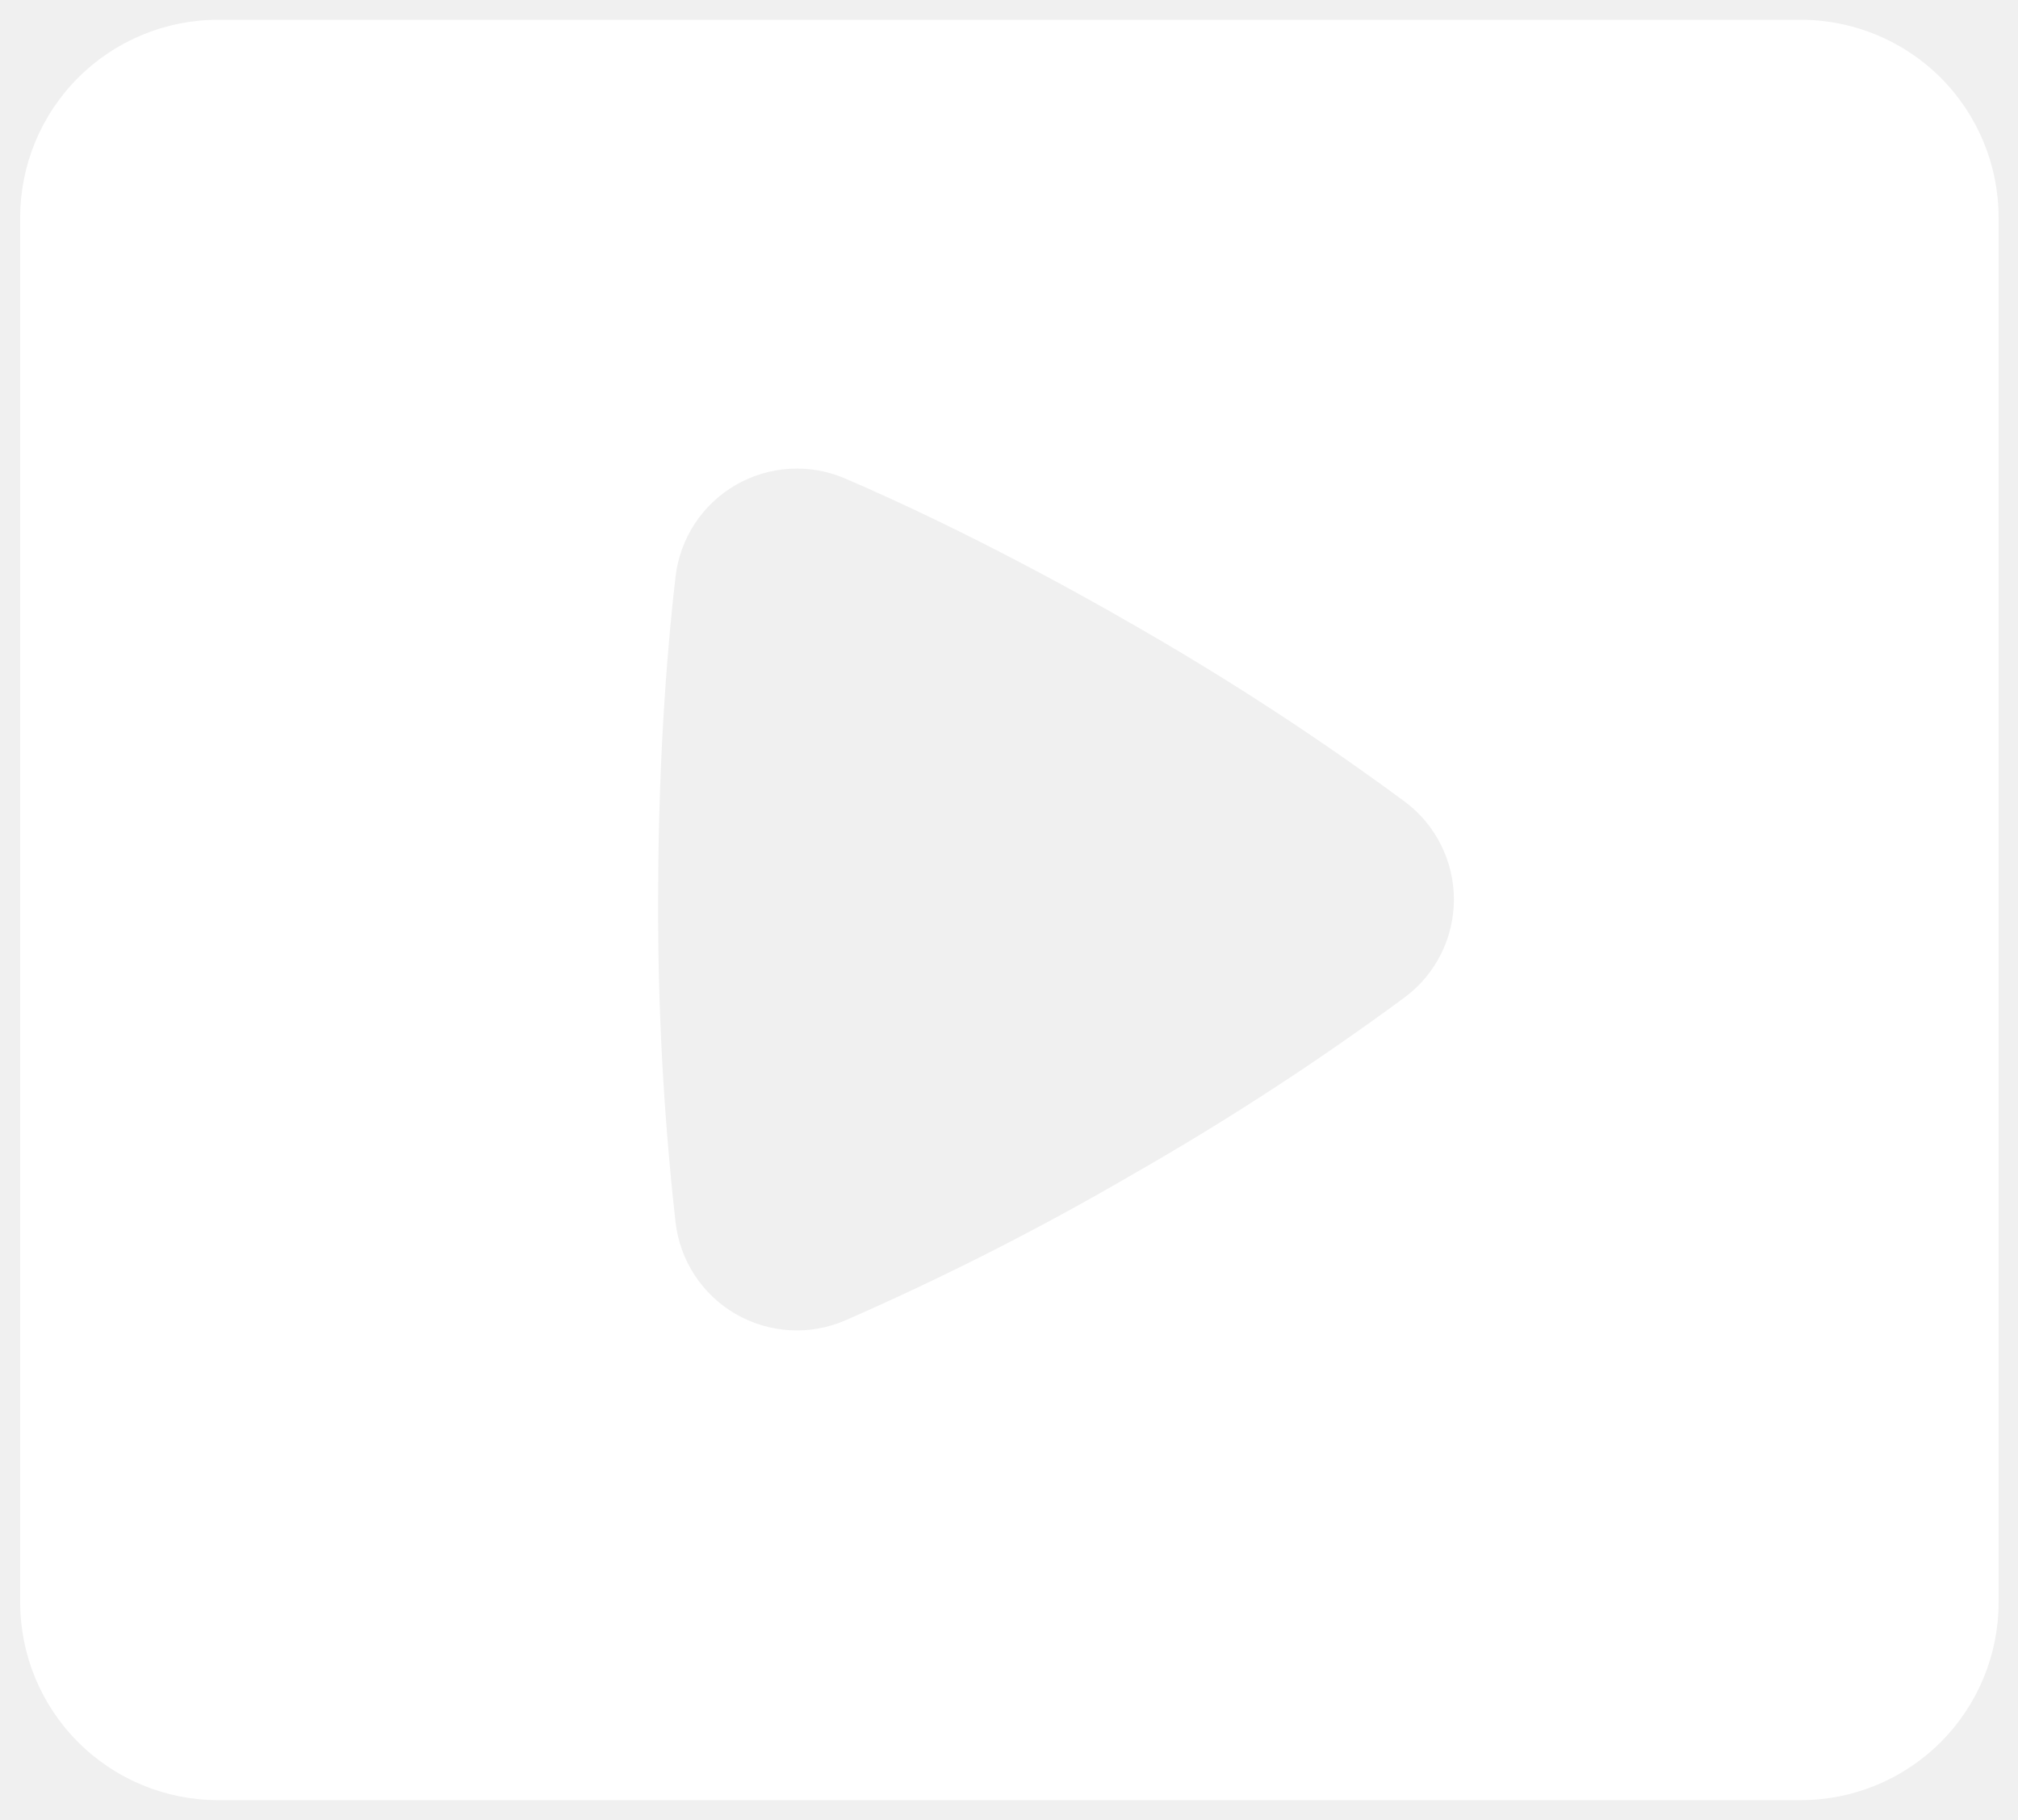
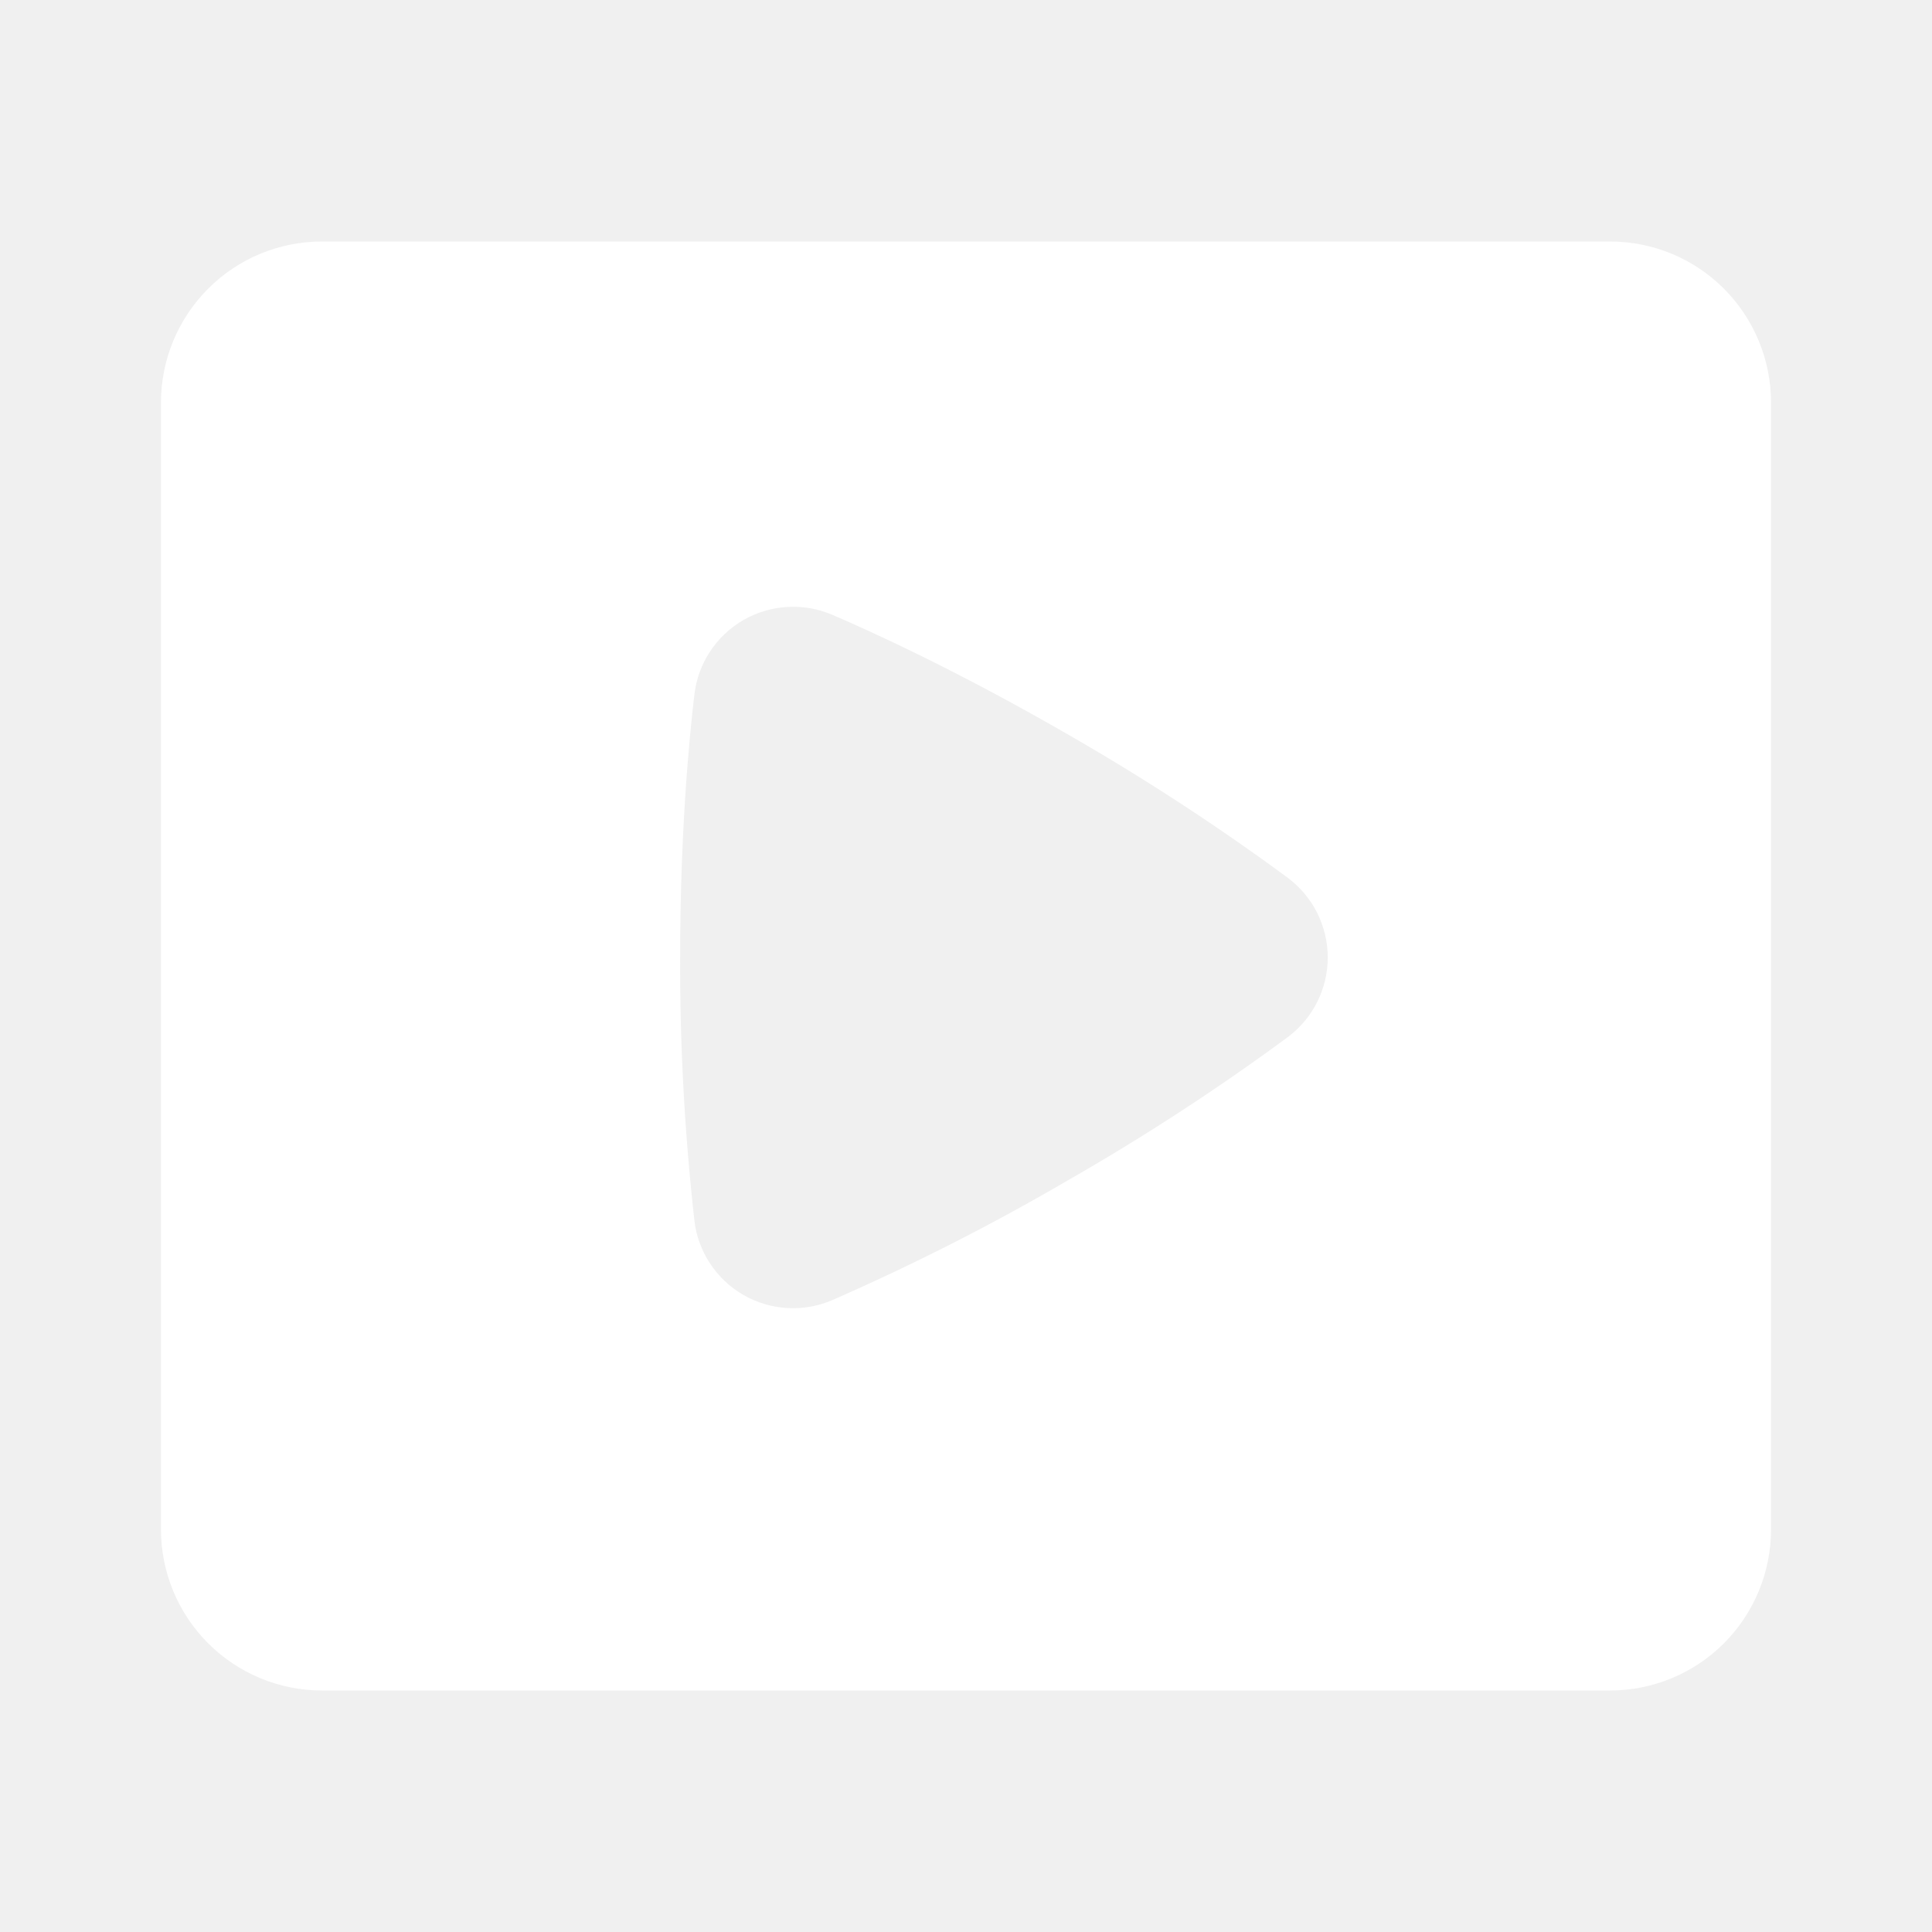
- <svg xmlns="http://www.w3.org/2000/svg" width="51" height="46" viewBox="0 0 51 46" fill="white">
-   <path fill-rule="evenodd" clip-rule="evenodd" d="M5.51 0.5C4.184 0.5 2.912 1.027 1.975 1.964C1.037 2.902 0.51 4.174 0.51 5.5V40.5C0.51 41.826 1.037 43.098 1.975 44.035C2.912 44.973 4.184 45.5 5.51 45.5H45.51C46.836 45.5 48.108 44.973 49.046 44.035C49.983 43.098 50.51 41.826 50.51 40.5V5.5C50.51 4.174 49.983 2.902 49.046 1.964C48.108 1.027 46.836 0.5 45.51 0.5H5.51ZM17.073 14.575C17.128 14.097 17.295 13.639 17.559 13.236C17.823 12.834 18.177 12.499 18.594 12.258C19.01 12.018 19.477 11.877 19.958 11.849C20.438 11.82 20.918 11.905 21.36 12.095C22.62 12.635 25.28 13.85 28.65 15.795C31.018 17.15 33.305 18.641 35.5 20.26C35.886 20.547 36.199 20.92 36.415 21.35C36.631 21.78 36.744 22.254 36.744 22.735C36.744 23.216 36.631 23.69 36.415 24.12C36.199 24.55 35.886 24.923 35.5 25.21C33.305 26.827 31.018 28.317 28.65 29.67C26.294 31.044 23.86 32.282 21.36 33.375C20.918 33.566 20.438 33.651 19.957 33.622C19.477 33.594 19.009 33.454 18.593 33.213C18.176 32.972 17.822 32.637 17.558 32.234C17.294 31.832 17.128 31.373 17.073 30.895C16.77 28.186 16.623 25.461 16.633 22.735C16.633 18.858 16.913 15.938 17.073 14.575Z" />
+ <svg xmlns="http://www.w3.org/2000/svg" width="25" height="25" viewBox="0 0 25 25" fill="white">
+   <g clip-path="url(#clip0_153_654)">
+     <path fill-rule="evenodd" clip-rule="evenodd" d="M4.167 3.125C3.614 3.125 3.084 3.344 2.694 3.735C2.303 4.126 2.083 4.656 2.083 5.208V19.792C2.083 20.344 2.303 20.874 2.694 21.265C3.084 21.655 3.614 21.875 4.167 21.875H20.834C21.386 21.875 21.916 21.655 22.307 21.265C22.697 20.874 22.917 20.344 22.917 19.792V5.208C22.917 4.656 22.697 4.126 22.307 3.735C21.916 3.344 21.386 3.125 20.834 3.125H4.167ZM8.985 8.99C9.008 8.79 9.077 8.599 9.187 8.432C9.297 8.264 9.445 8.125 9.618 8.024C9.792 7.924 9.986 7.866 10.187 7.854C10.387 7.842 10.587 7.877 10.771 7.956C11.296 8.181 12.404 8.688 13.809 9.498C14.795 10.063 15.748 10.684 16.663 11.358C16.823 11.478 16.954 11.633 17.044 11.812C17.134 11.992 17.181 12.189 17.181 12.39C17.181 12.59 17.134 12.788 17.044 12.967C16.954 13.146 16.823 13.301 16.663 13.421C15.748 14.095 14.795 14.715 13.809 15.279C12.827 15.852 11.812 16.367 10.771 16.823C10.587 16.902 10.387 16.938 10.187 16.926C9.986 16.914 9.792 16.856 9.618 16.756C9.444 16.655 9.297 16.515 9.187 16.348C9.077 16.18 9.007 15.989 8.985 15.79C8.859 14.661 8.797 13.525 8.801 12.39C8.801 10.774 8.918 9.557 8.985 8.99Z" />
+   </g>
+   <defs>
+     <clipPath id="clip0_153_654">
+       <rect width="25" height="25" fill="white" />
+     </clipPath>
+   </defs>
</svg>
